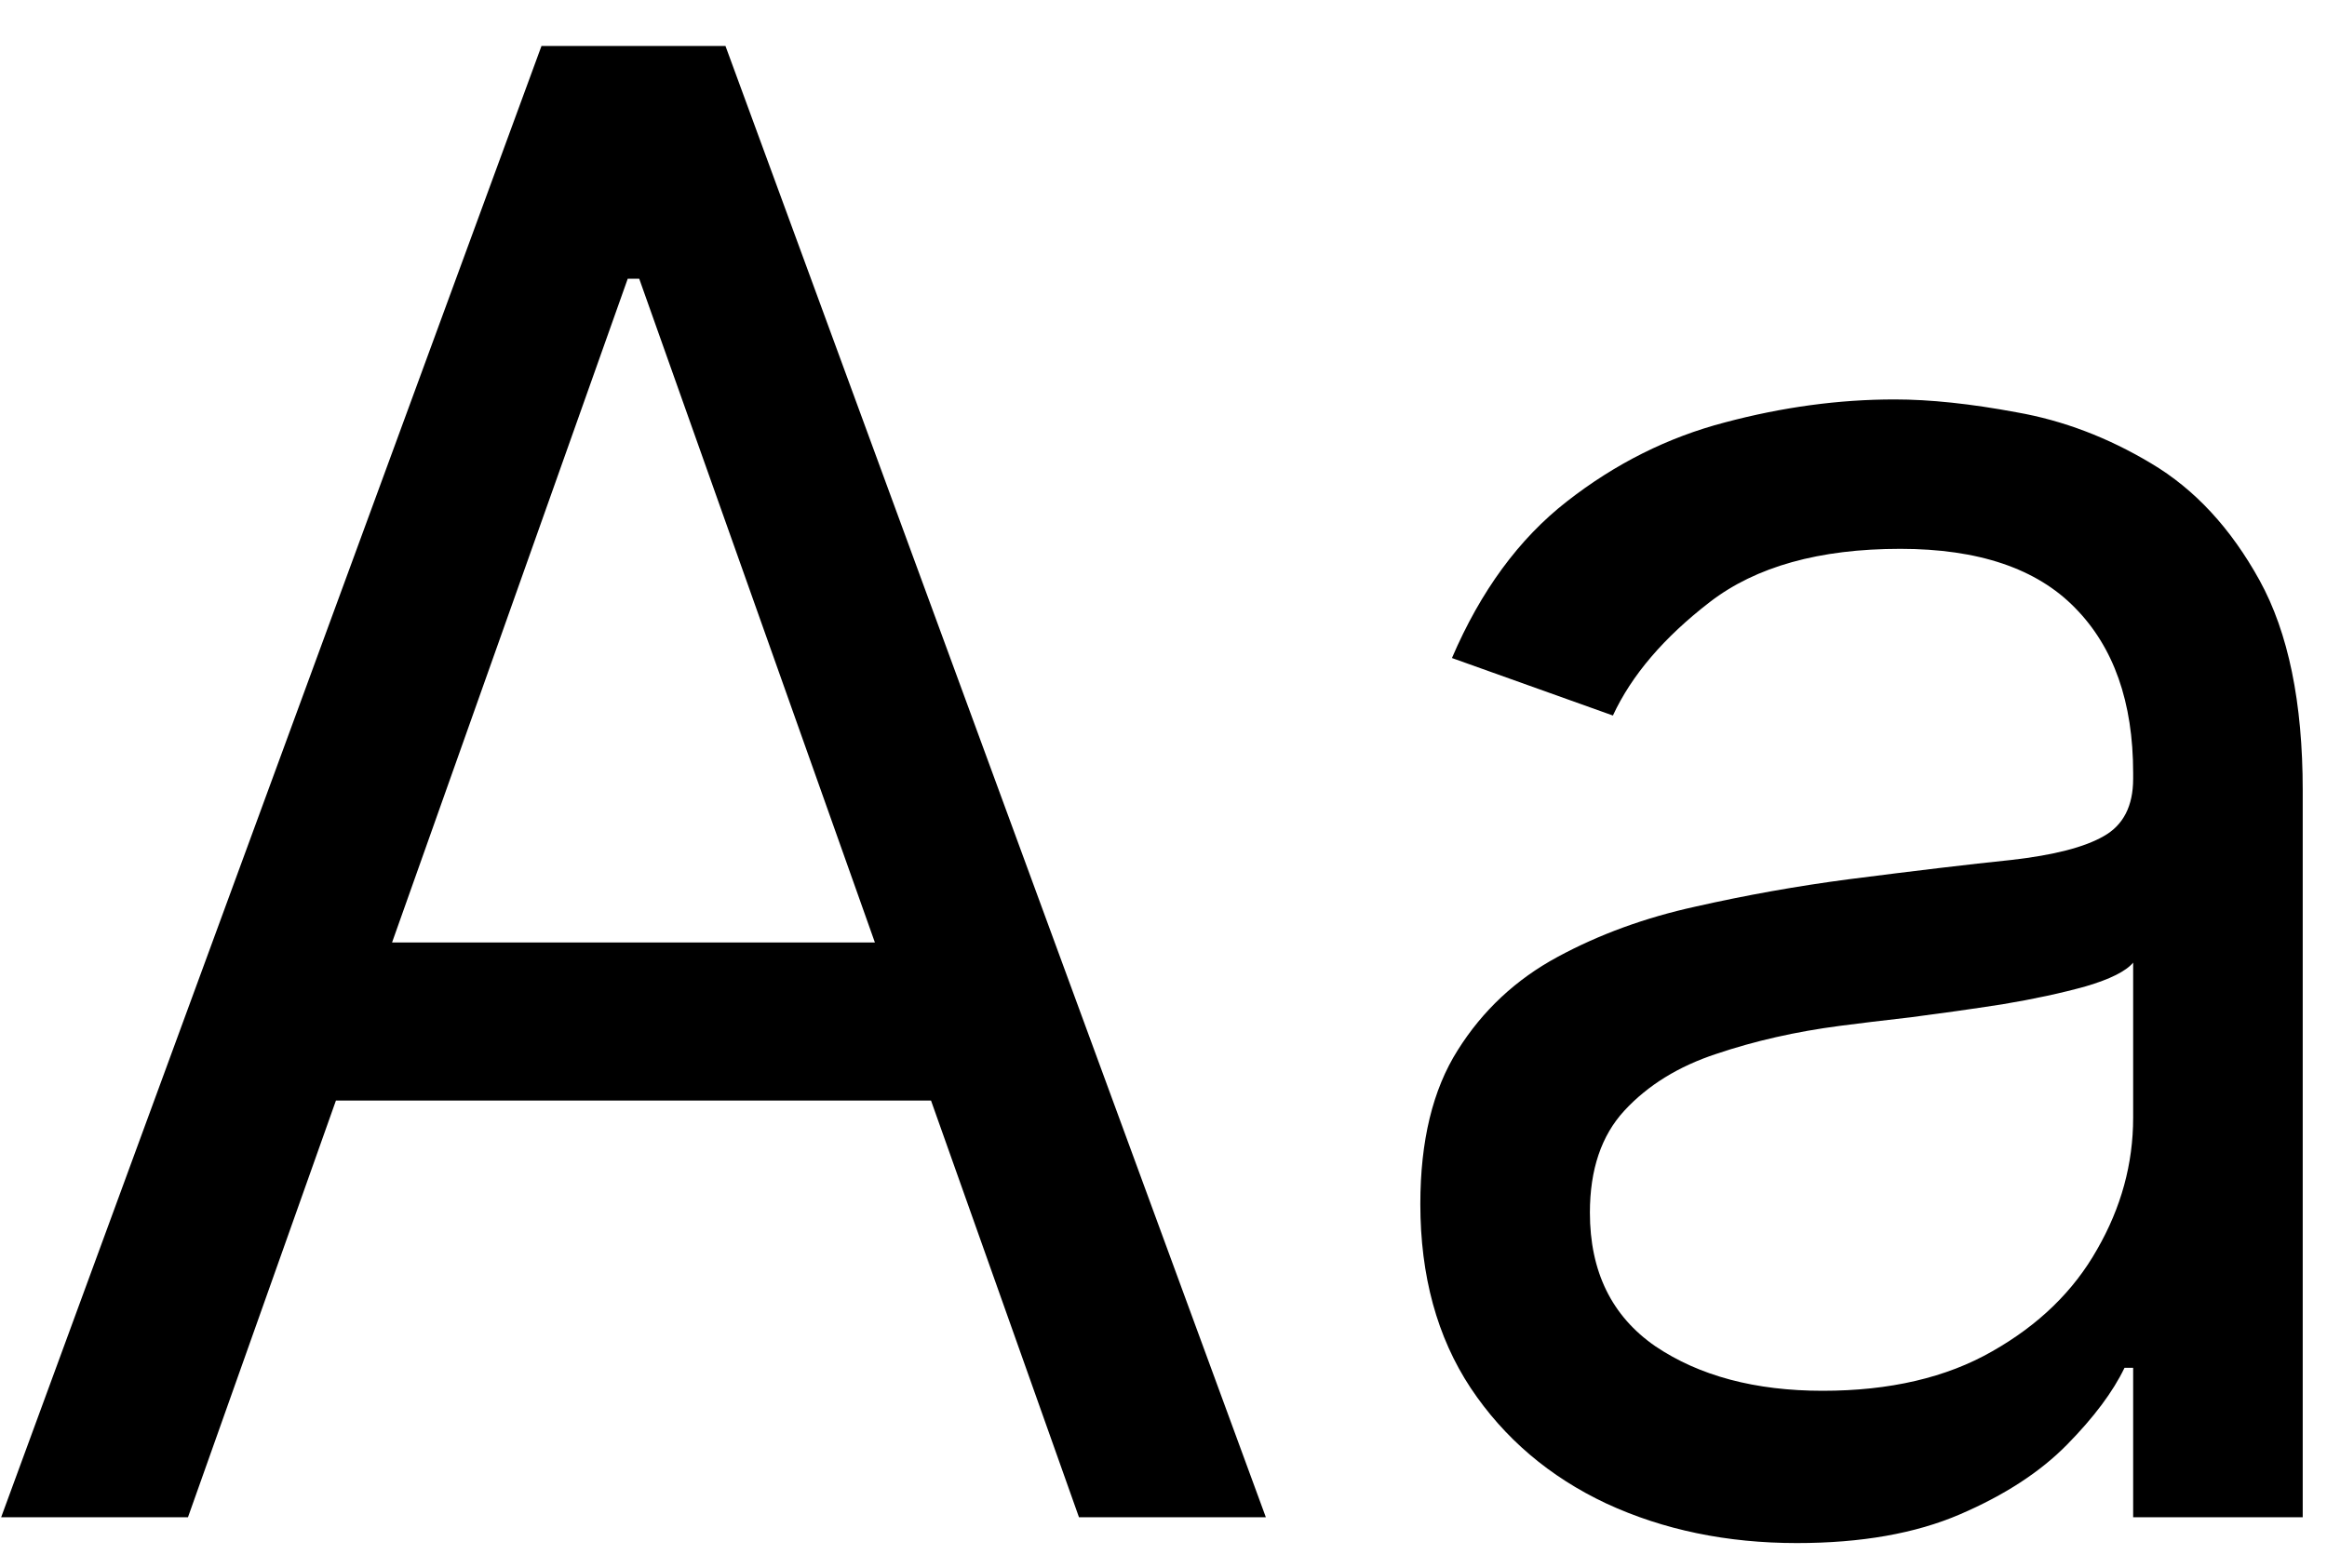
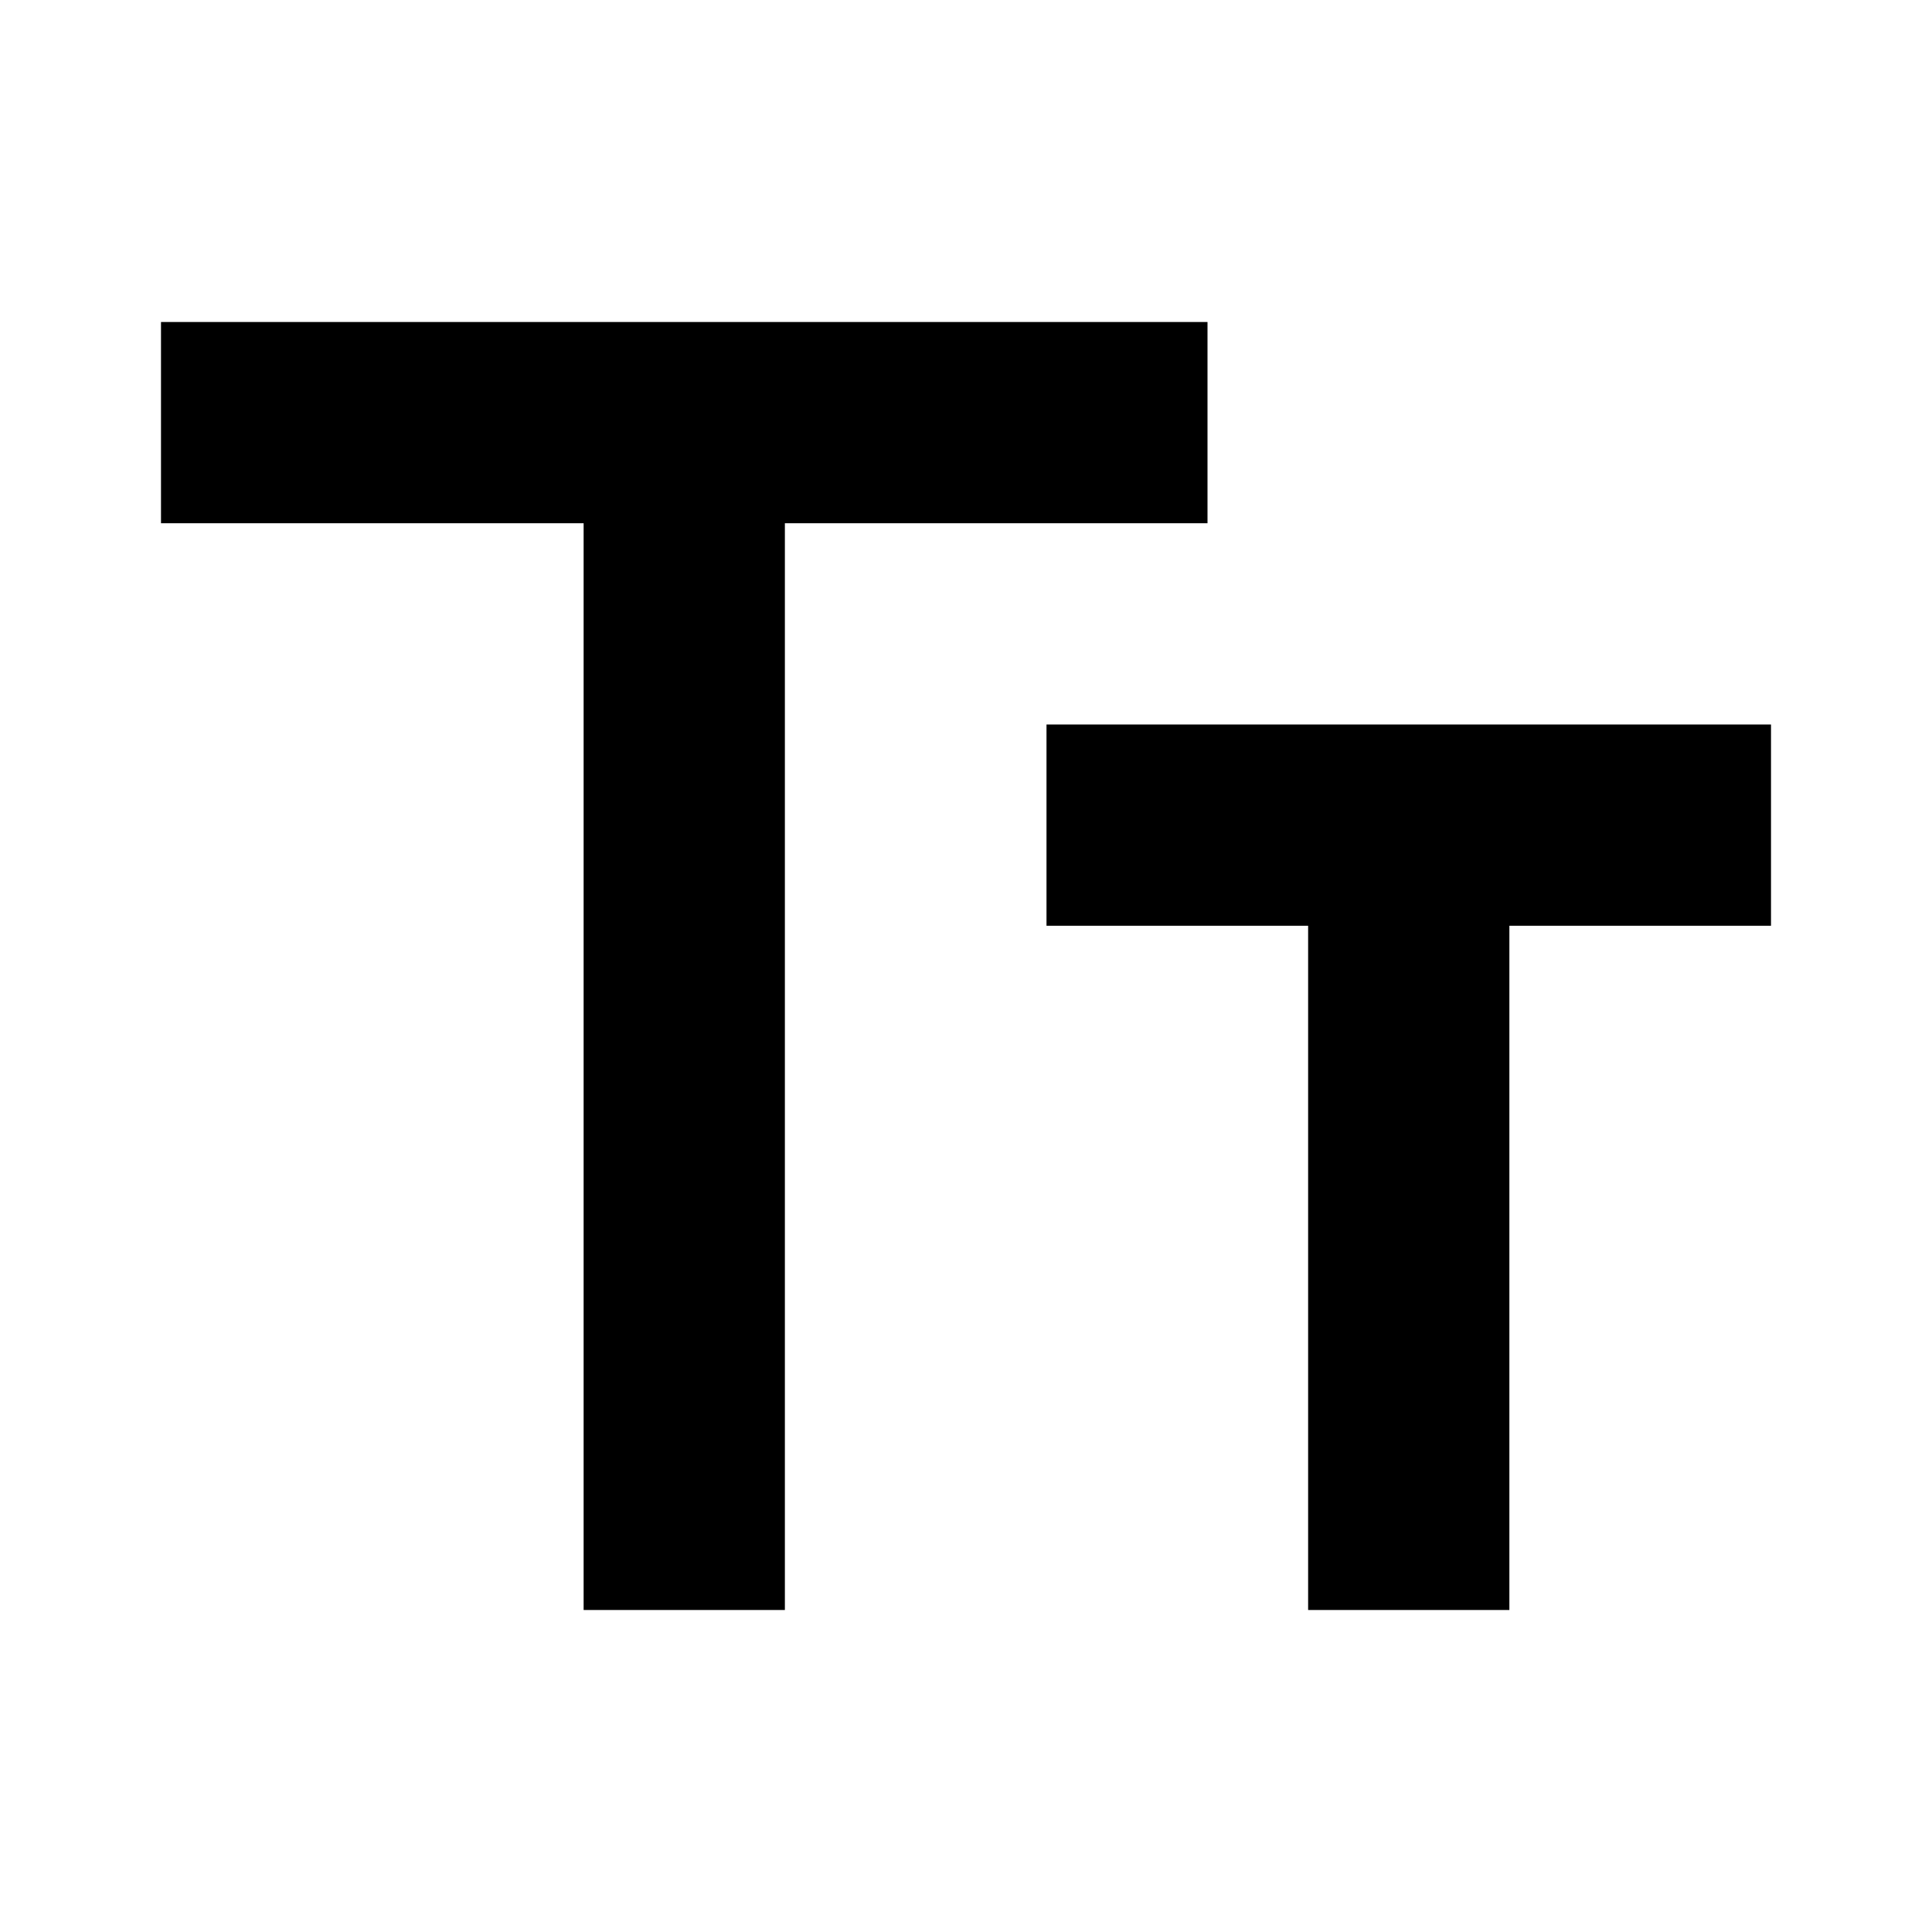
- <svg xmlns="http://www.w3.org/2000/svg" width="46" height="31" viewBox="0 0 46 31" fill="none">
-   <path d="M3.716 30H0.023L10.704 0.909H14.341L25.023 30H21.329L12.636 5.511H12.409L3.716 30ZM5.08 18.636H19.966V21.761H5.08V18.636ZM35.52 30.511C34.137 30.511 32.883 30.251 31.756 29.73C30.629 29.2 29.734 28.438 29.071 27.443C28.408 26.439 28.077 25.227 28.077 23.807C28.077 22.557 28.323 21.544 28.815 20.767C29.308 19.981 29.966 19.366 30.79 18.921C31.614 18.475 32.523 18.144 33.517 17.926C34.521 17.699 35.529 17.519 36.543 17.386C37.868 17.216 38.943 17.088 39.767 17.003C40.6 16.908 41.206 16.752 41.585 16.534C41.974 16.316 42.168 15.938 42.168 15.398V15.284C42.168 13.883 41.784 12.794 41.017 12.017C40.26 11.241 39.109 10.852 37.565 10.852C35.965 10.852 34.71 11.203 33.801 11.903C32.892 12.604 32.253 13.352 31.884 14.148L28.702 13.011C29.27 11.686 30.027 10.653 30.974 9.915C31.931 9.167 32.972 8.646 34.099 8.352C35.236 8.049 36.353 7.898 37.452 7.898C38.153 7.898 38.957 7.983 39.867 8.153C40.785 8.314 41.67 8.651 42.523 9.162C43.385 9.673 44.099 10.445 44.668 11.477C45.236 12.509 45.52 13.892 45.52 15.625V30H42.168V27.046H41.997C41.77 27.519 41.391 28.026 40.861 28.565C40.331 29.105 39.625 29.564 38.744 29.943C37.864 30.322 36.789 30.511 35.52 30.511ZM36.031 27.5C37.357 27.5 38.474 27.24 39.383 26.719C40.302 26.198 40.993 25.526 41.457 24.702C41.931 23.878 42.168 23.011 42.168 22.102V19.034C42.026 19.204 41.713 19.361 41.23 19.503C40.757 19.635 40.207 19.754 39.582 19.858C38.967 19.953 38.365 20.038 37.778 20.114C37.201 20.18 36.732 20.237 36.372 20.284C35.501 20.398 34.687 20.582 33.929 20.838C33.181 21.084 32.575 21.458 32.111 21.96C31.656 22.453 31.429 23.125 31.429 23.977C31.429 25.142 31.86 26.023 32.722 26.619C33.593 27.206 34.696 27.5 36.031 27.5Z" fill="black" />
+ <svg xmlns="http://www.w3.org/2000/svg" height="48" width="48" viewBox="0 0 48 48">
+   <path fill-rule="evenodd" clip-rule="evenodd" d="M14.5 40V13H4V8H30V13H19.5V40ZM32.5 40V23H26V18H44V23H37.5V40Z" />
</svg>
